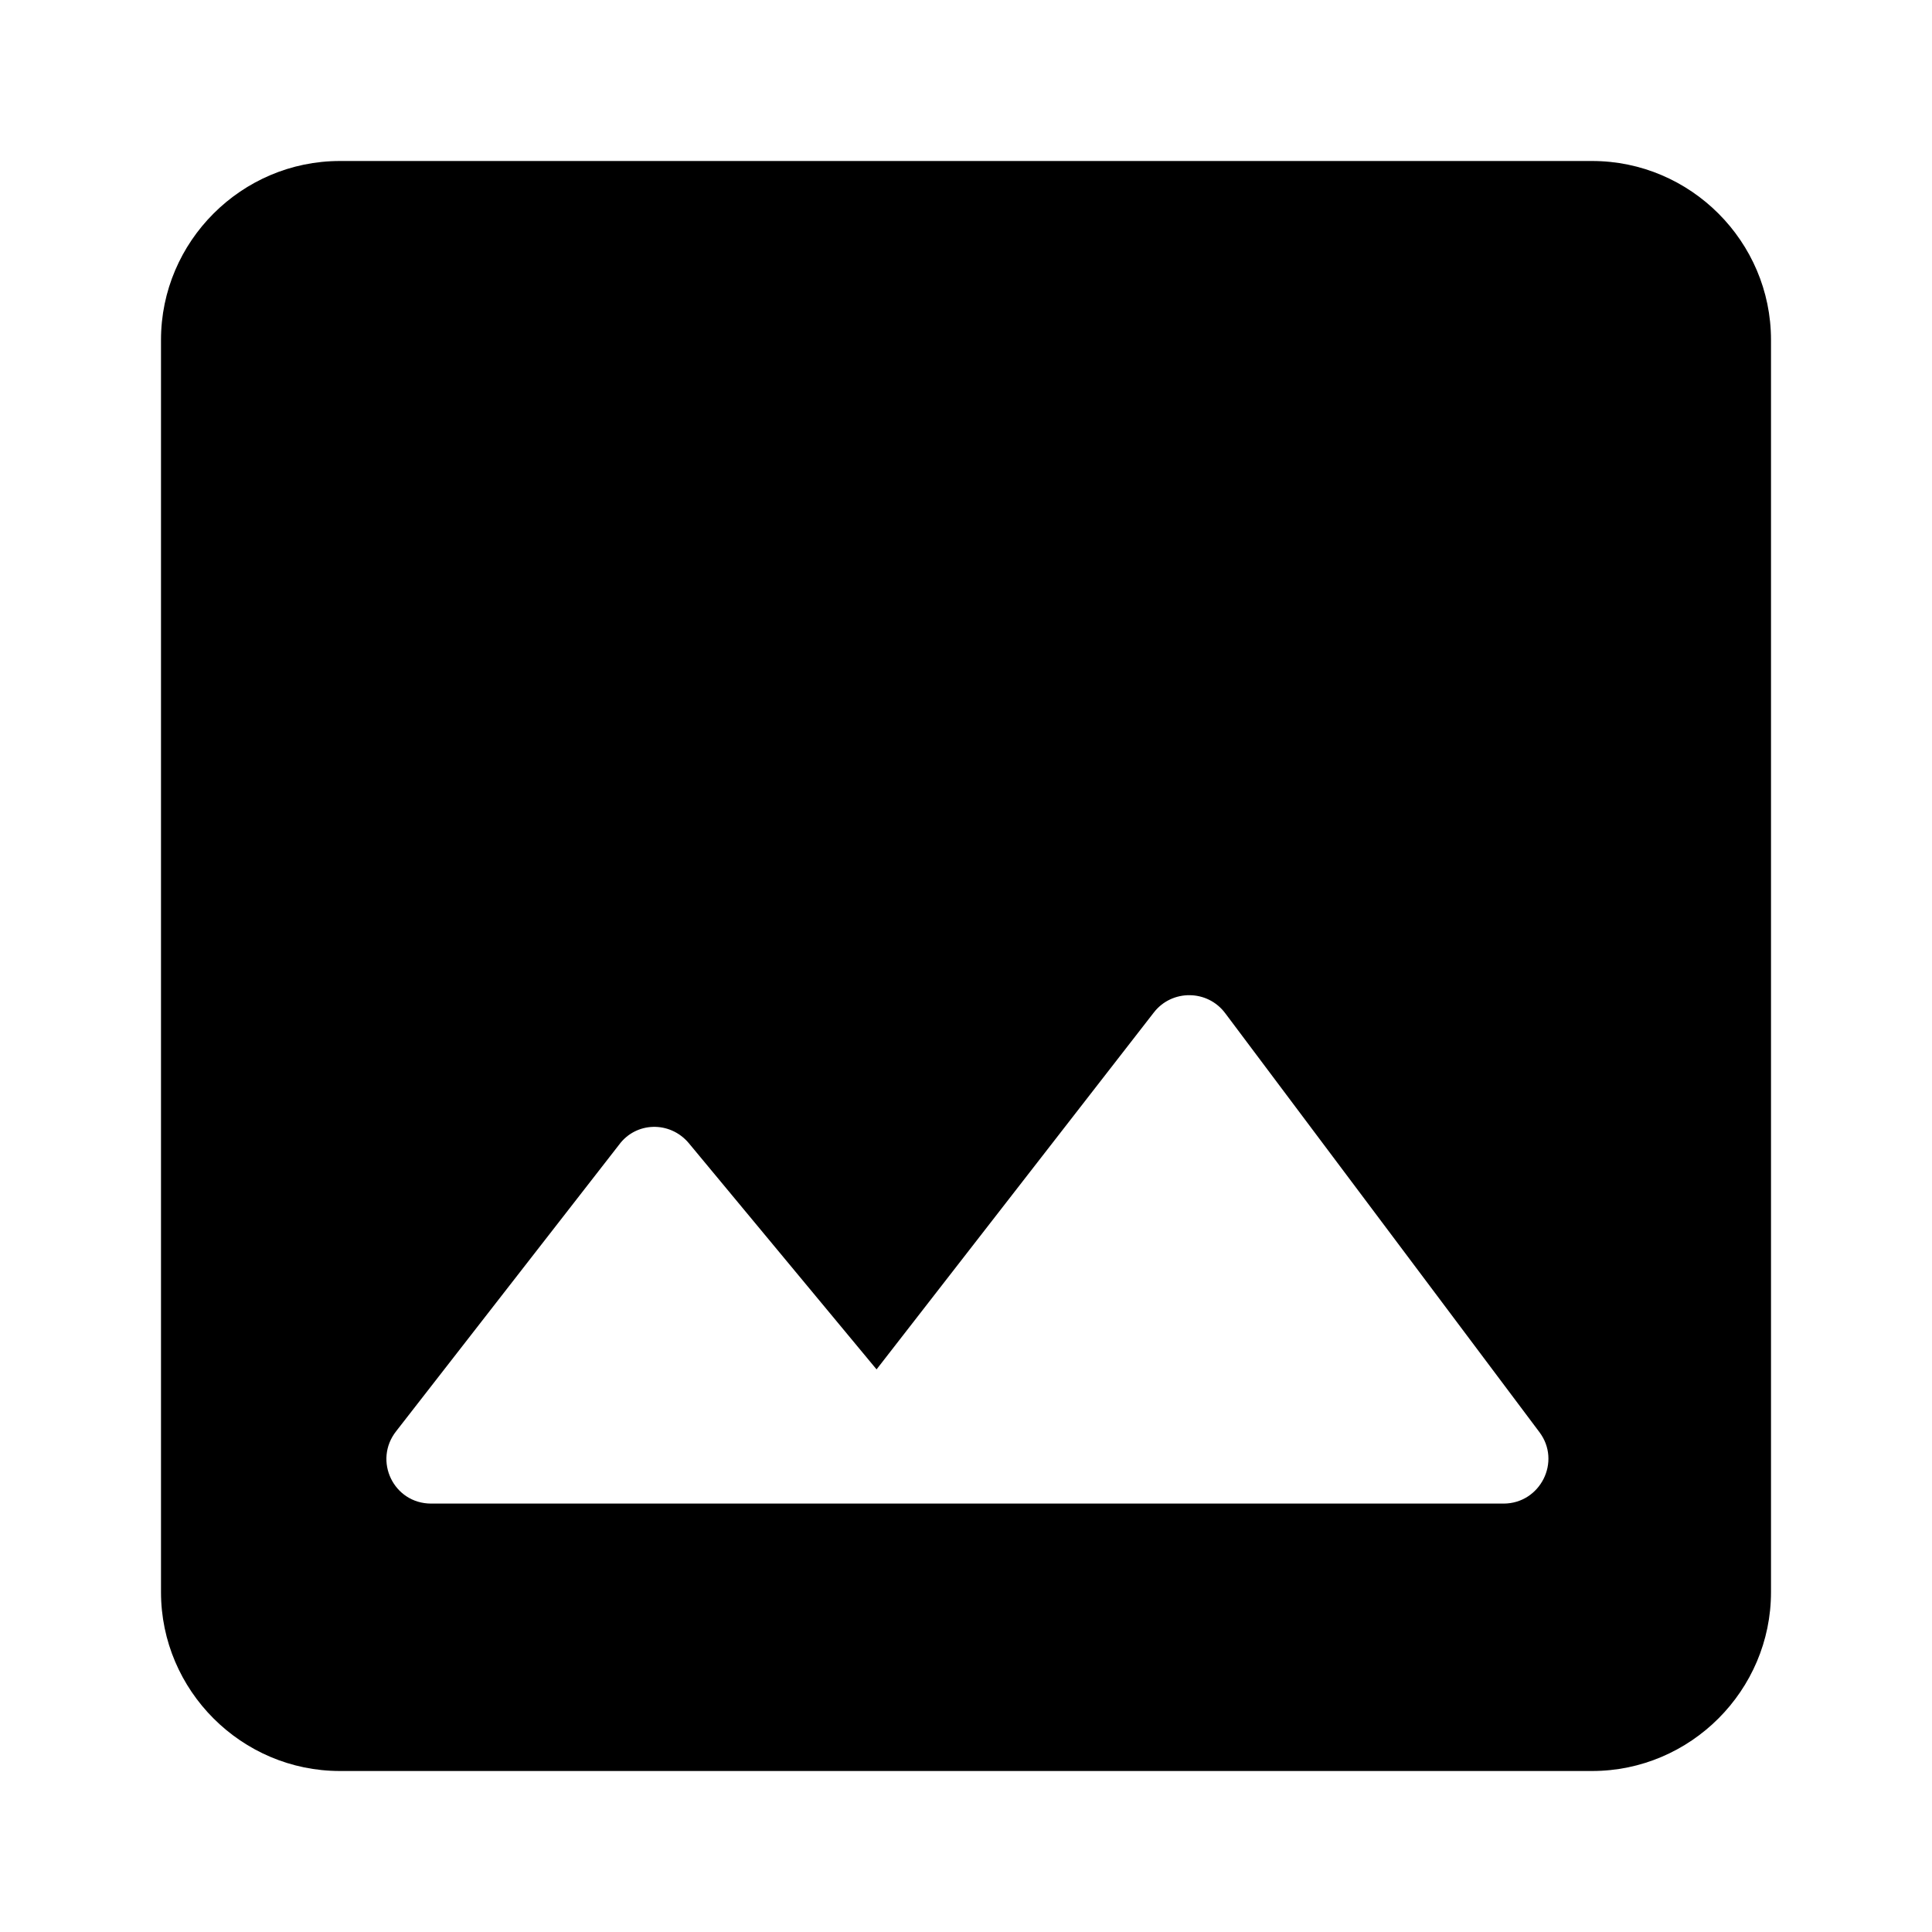
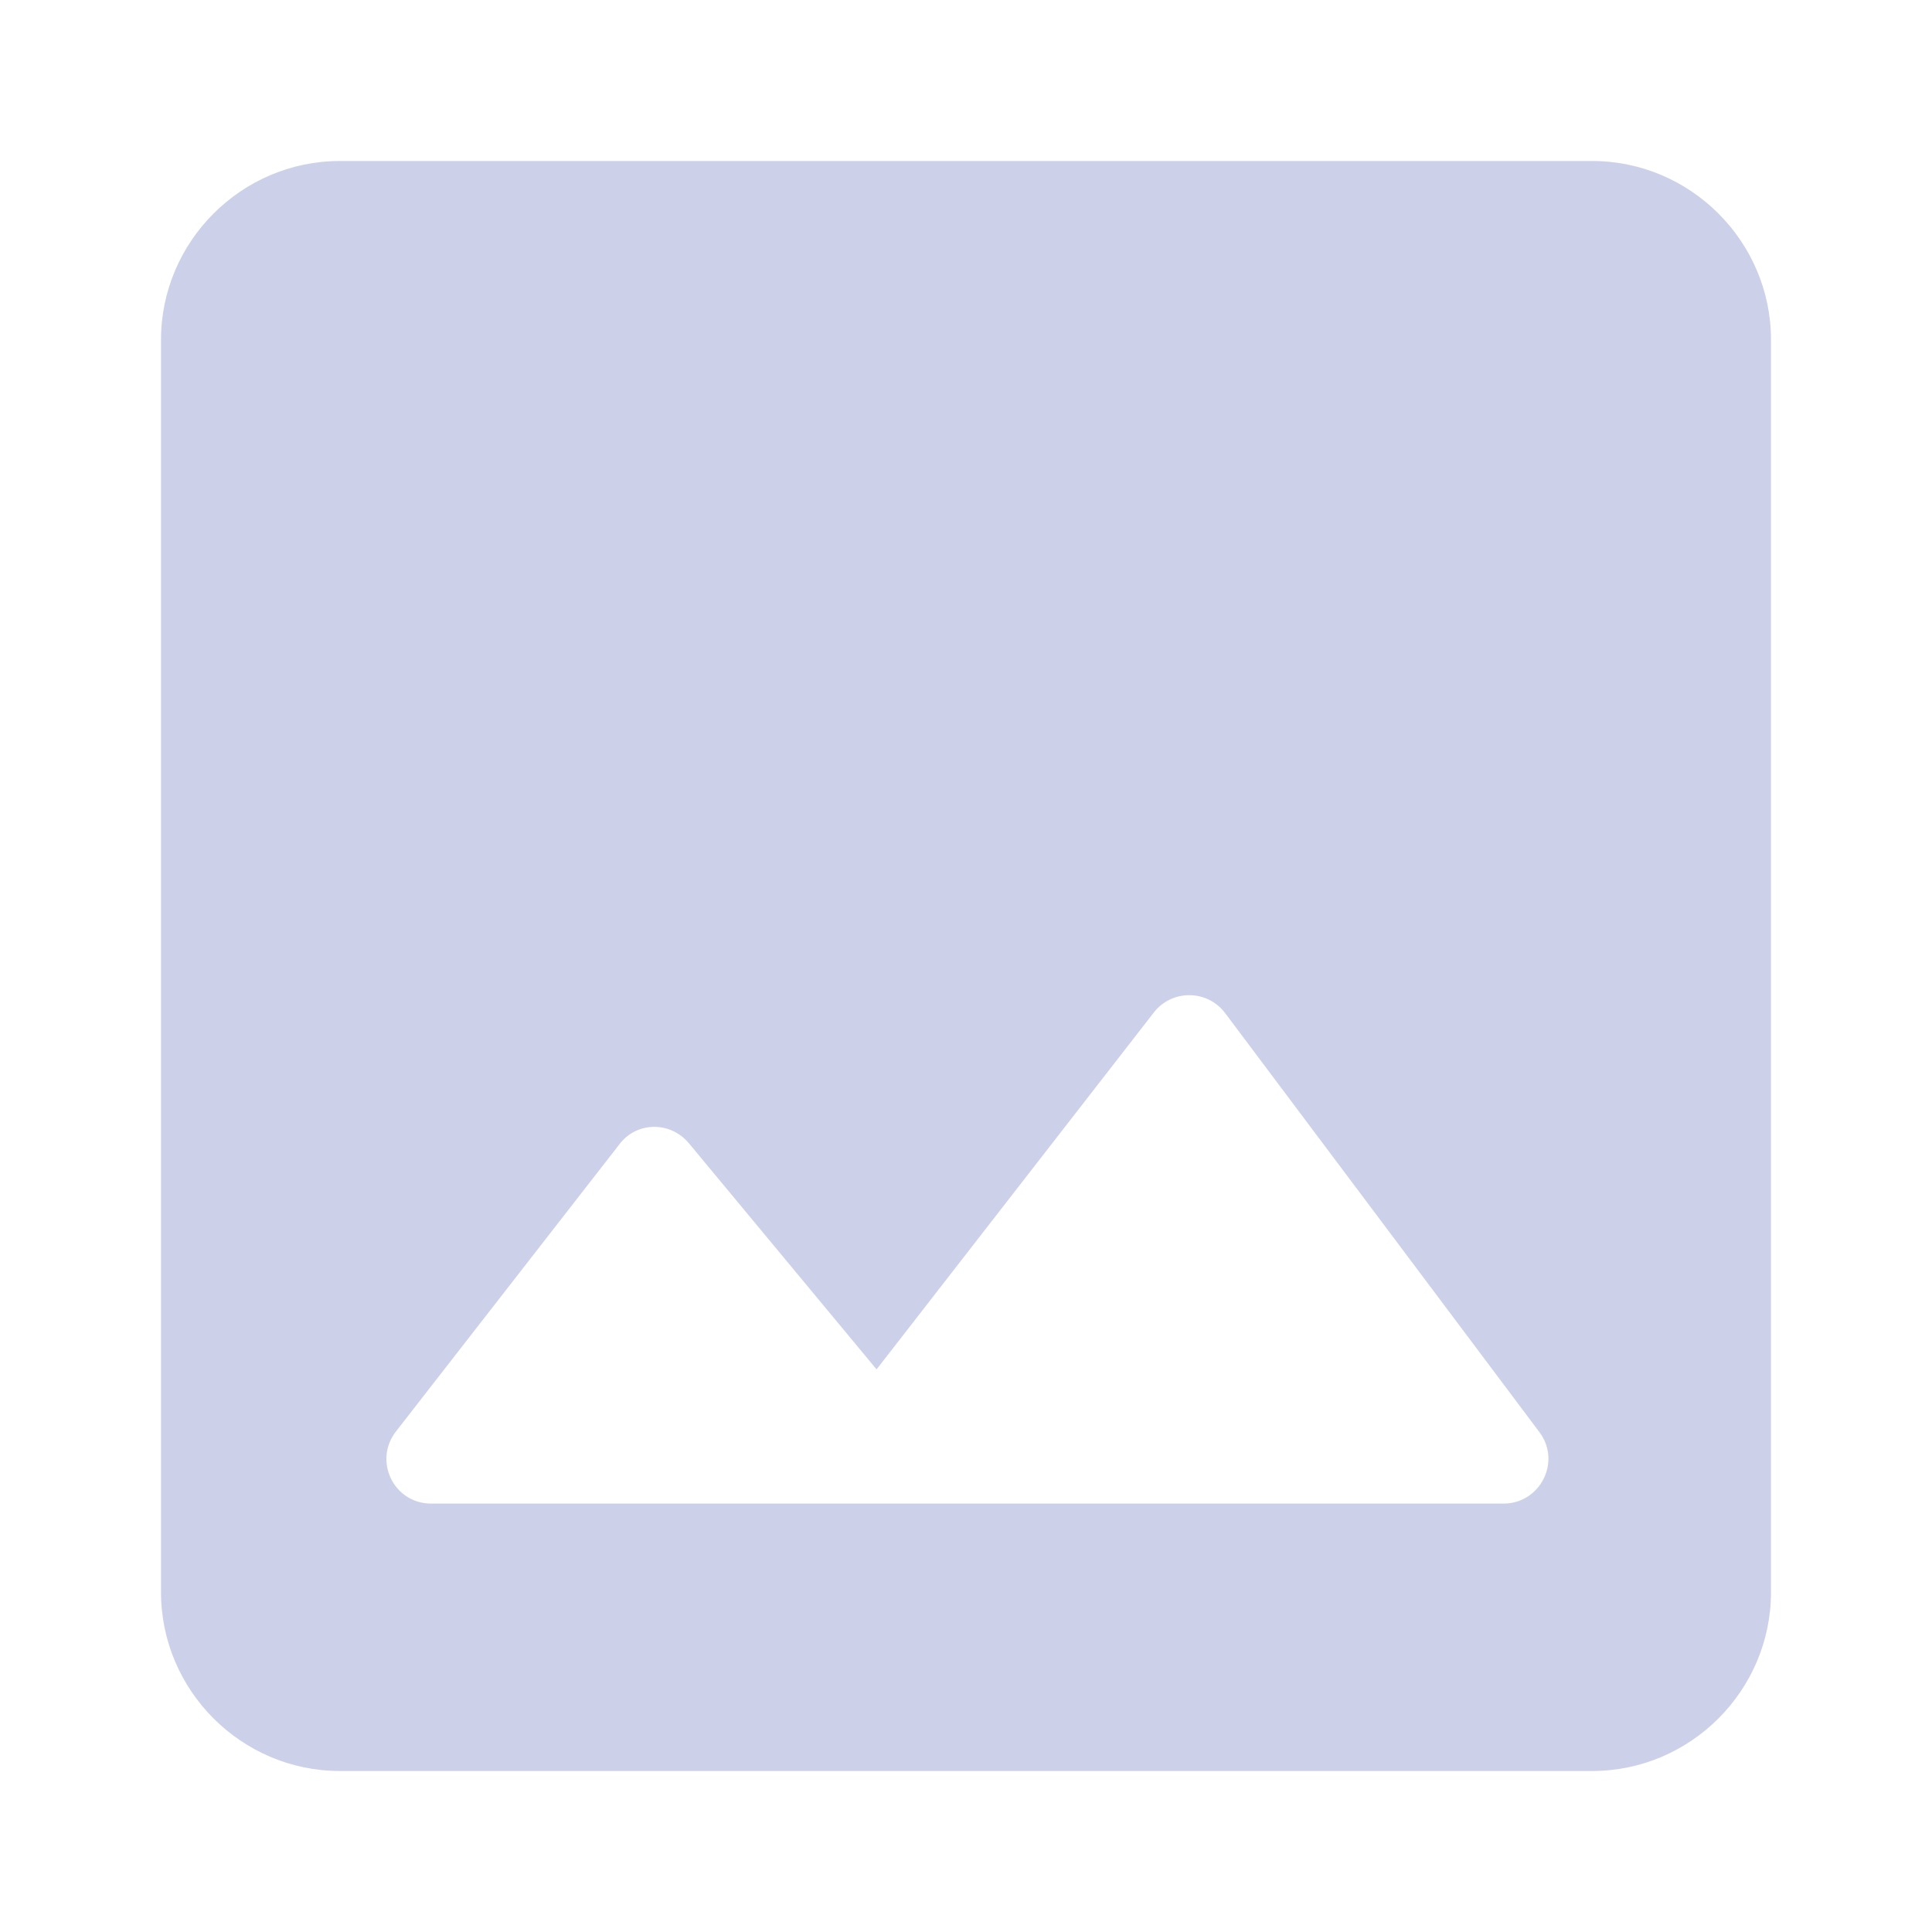
<svg xmlns="http://www.w3.org/2000/svg" width="24" height="24" viewBox="0 0 24 24" fill="none">
-   <path d="M22 19.778V4.222C22 3 21 2 19.778 2H4.222C3 2 2 3 2 4.222V19.778C2 21 3 22 4.222 22H19.778C21 22 22 21 22 19.778ZM8.556 14.2L10.889 17.011L14.333 12.578C14.556 12.289 15 12.289 15.222 12.589L19.122 17.789C19.4 18.156 19.133 18.678 18.678 18.678H5.356C4.889 18.678 4.633 18.144 4.922 17.778L7.689 14.222C7.9 13.933 8.322 13.922 8.556 14.2Z" fill="currentColor" />
+   <path d="M22 19.778V4.222C22 3 21 2 19.778 2H4.222C3 2 2 3 2 4.222V19.778C2 21 3 22 4.222 22H19.778C21 22 22 21 22 19.778ZM8.556 14.2L10.889 17.011L14.333 12.578C14.556 12.289 15 12.289 15.222 12.589L19.122 17.789C19.4 18.156 19.133 18.678 18.678 18.678H5.356C4.889 18.678 4.633 18.144 4.922 17.778L7.689 14.222C7.9 13.933 8.322 13.922 8.556 14.2Z" fill="#CCD1E9" />
</svg>
